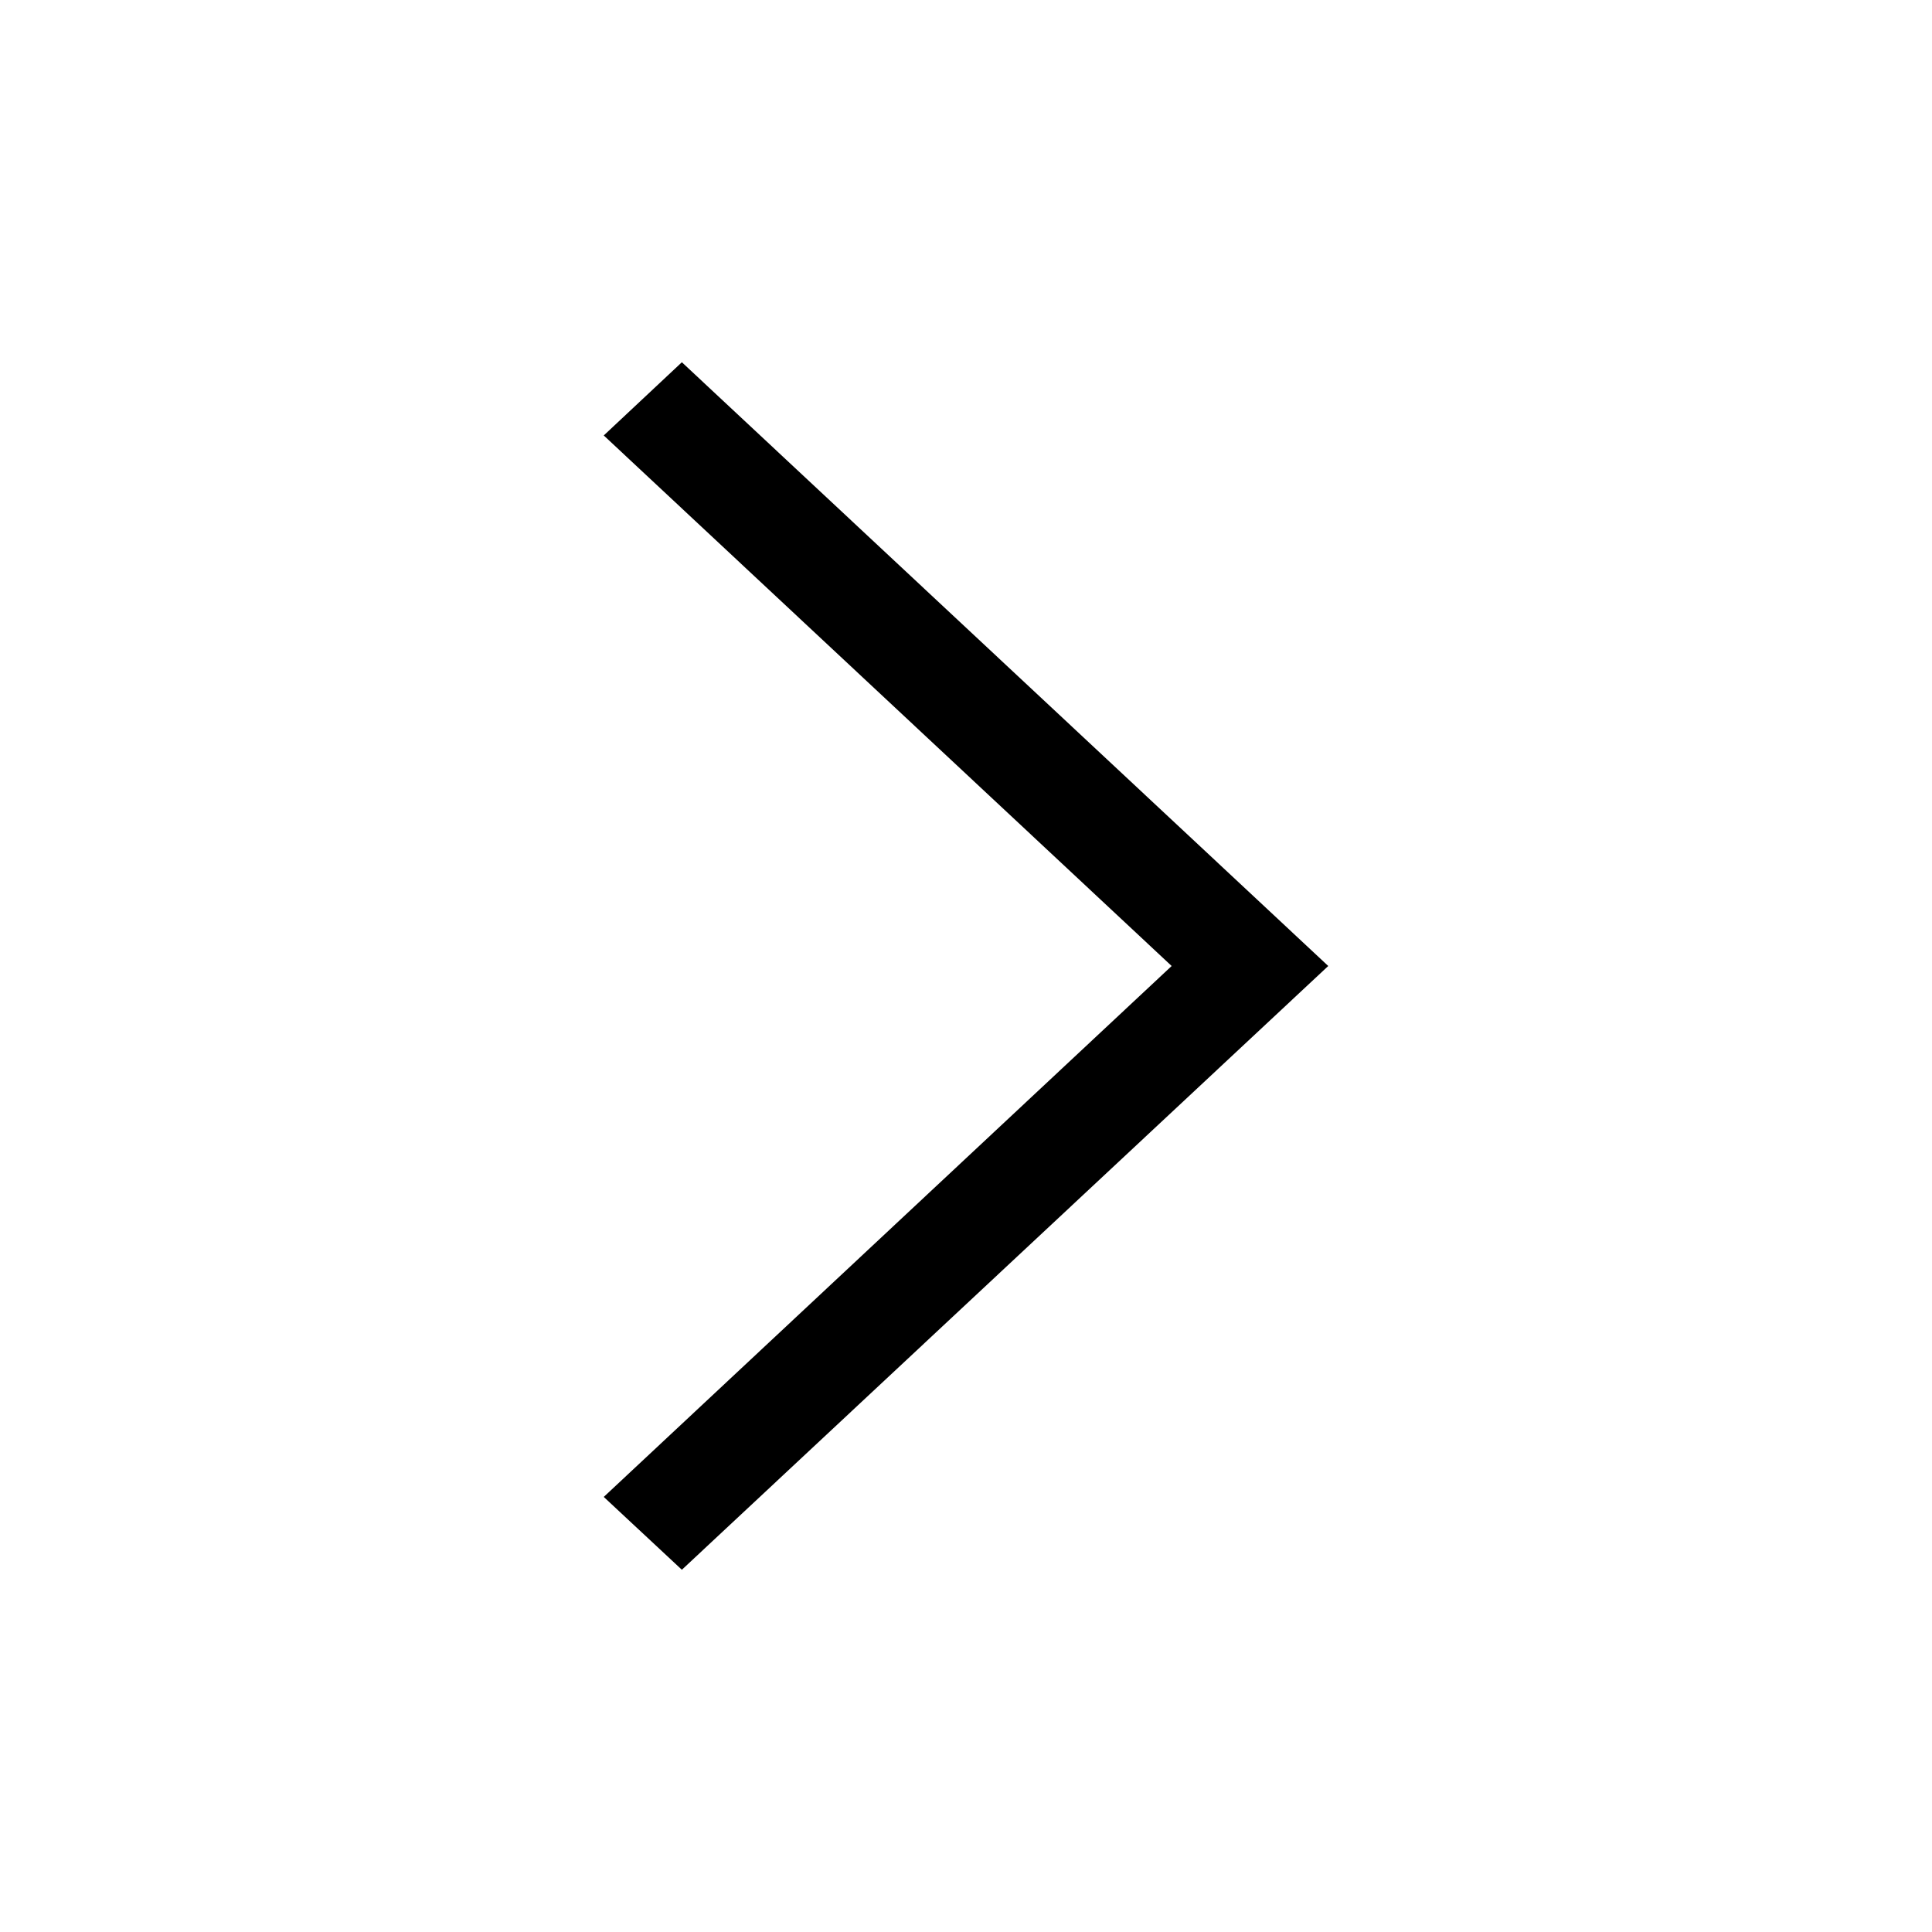
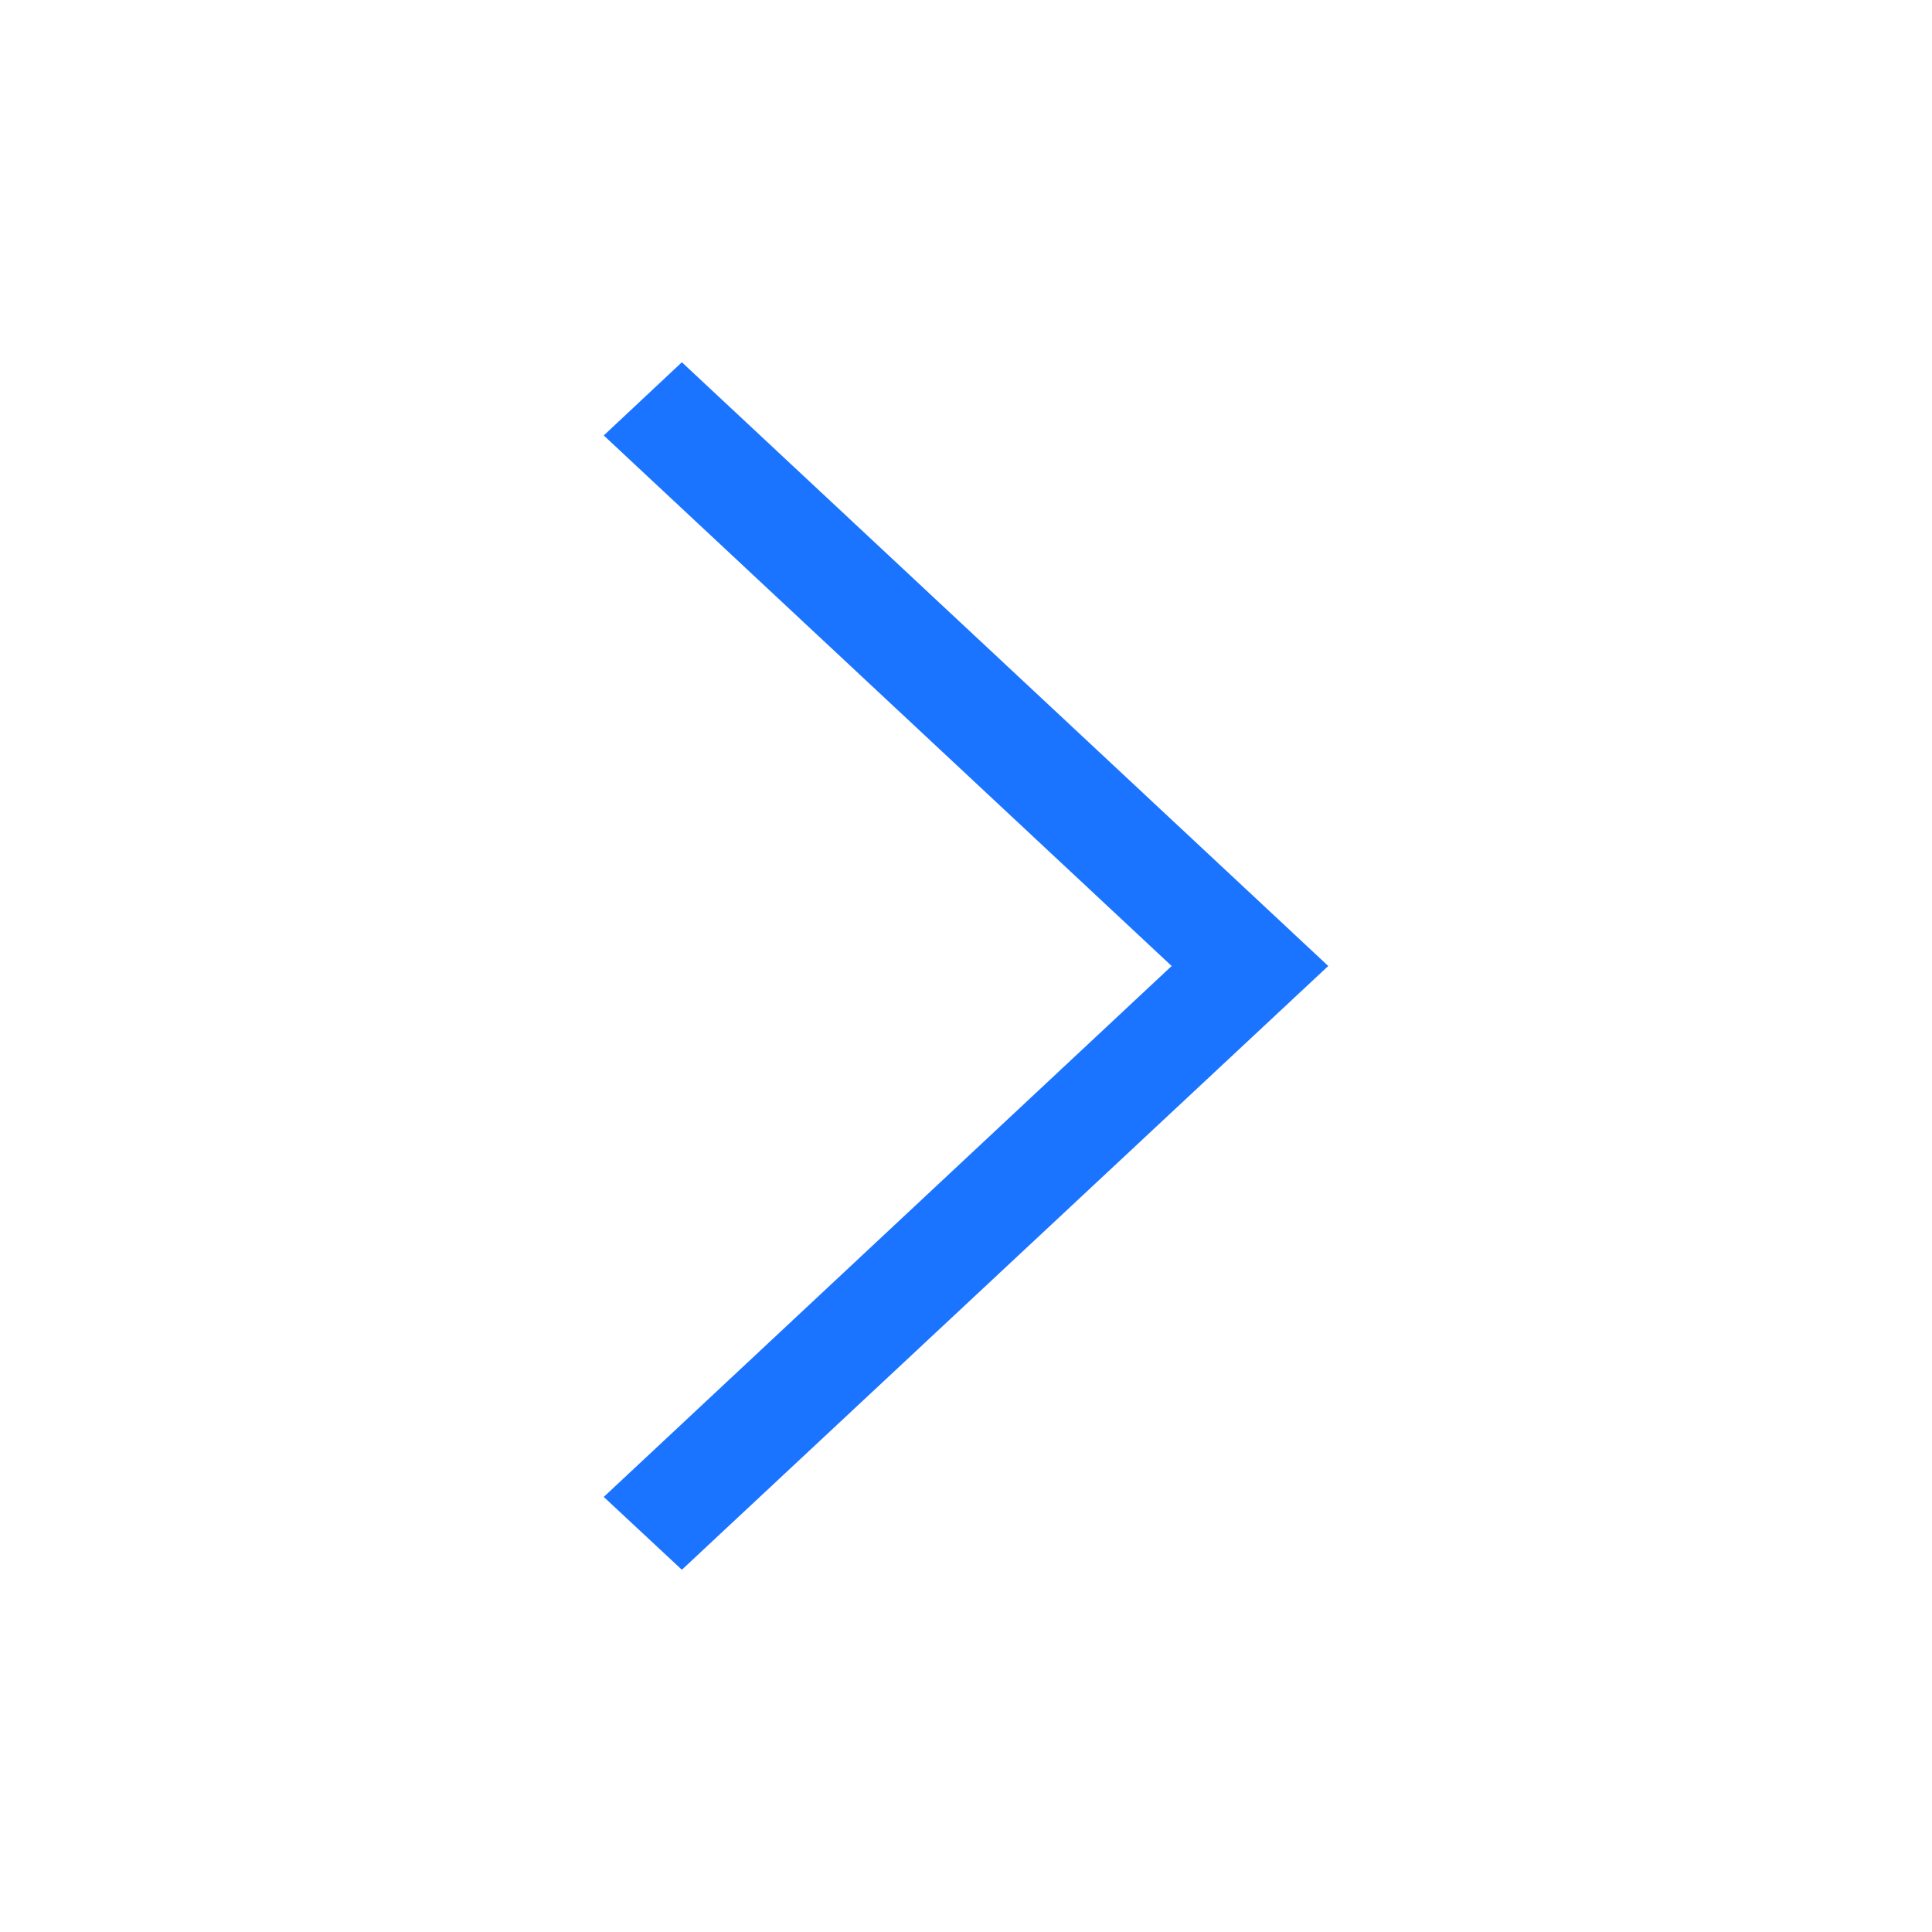
<svg xmlns="http://www.w3.org/2000/svg" version="1.1" id="Layer_1" x="0px" y="0px" width="512px" height="512px" viewBox="0 0 512 512" style="enable-background:new 0 0 512 512;" xml:space="preserve">
-   <polygon points="160,115.4 180.7,96 352,256 180.7,416 160,396.7 310.5,256 " />
+   <g fill="#1b74ff" fill-opacity="1">
+     <polygon points="160,115.4 180.7,96 352,256 180.7,416 160,396.7 310.5,256 " />
+   </g>
</svg>
